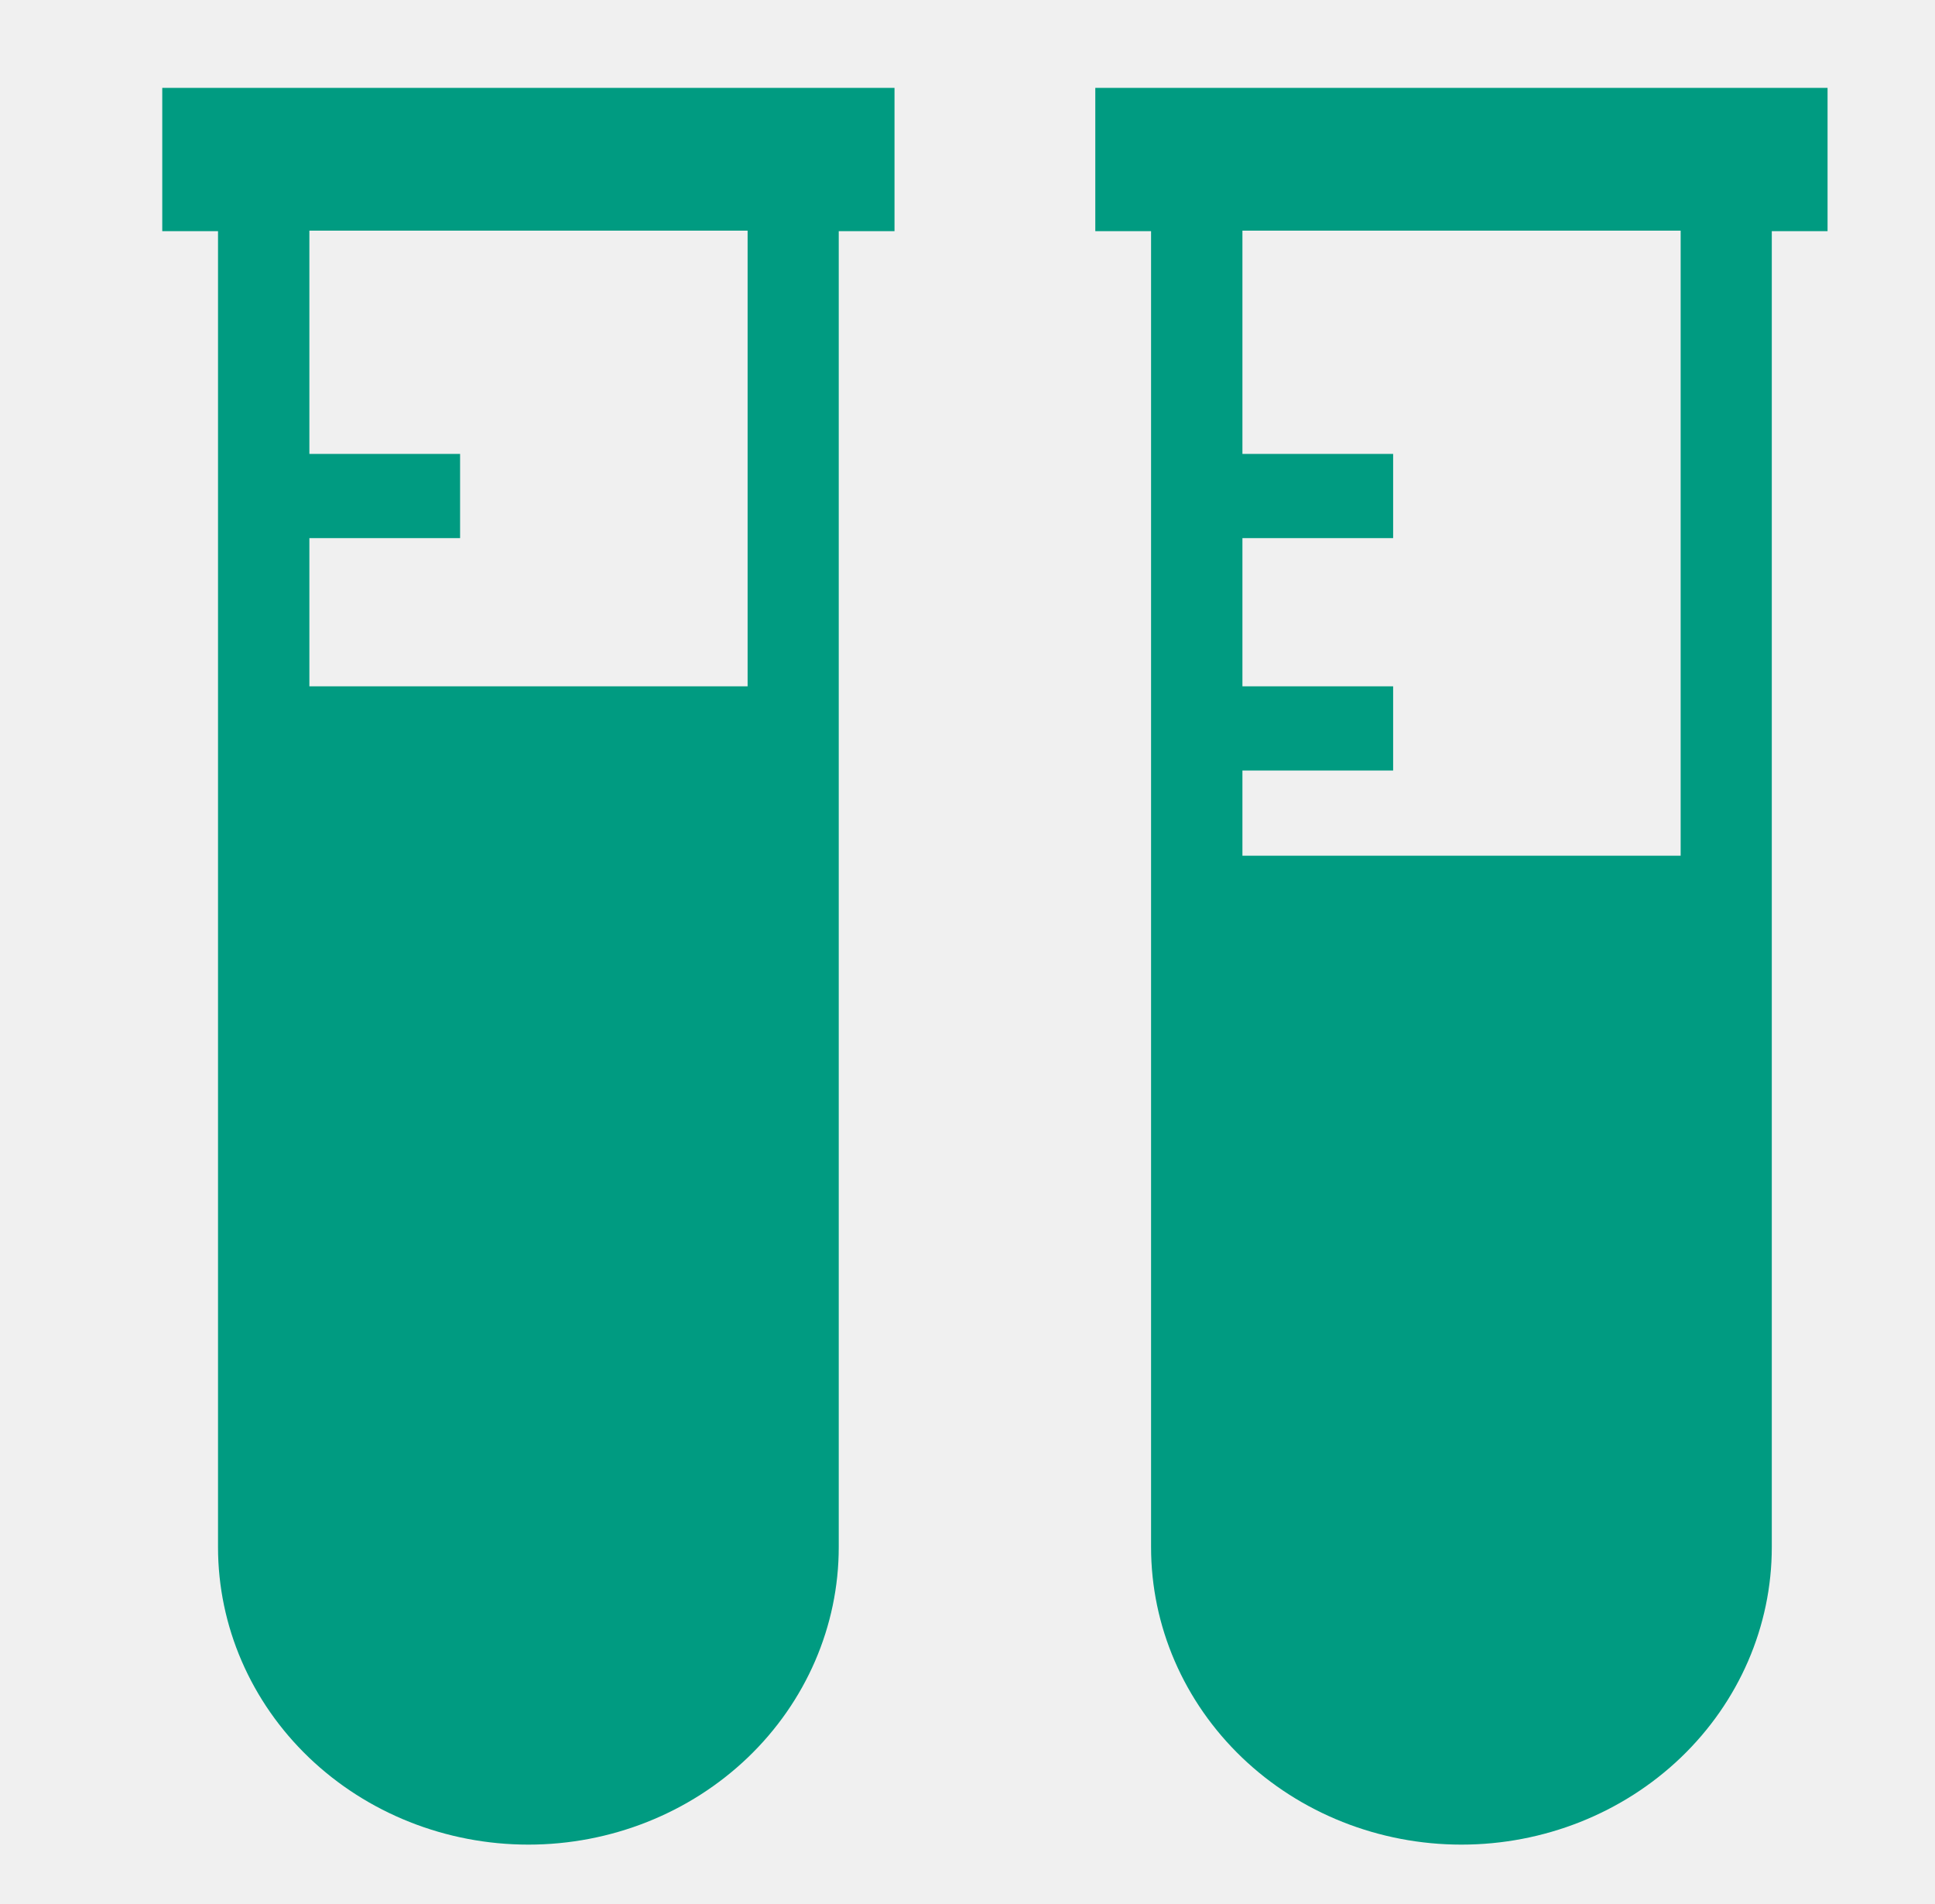
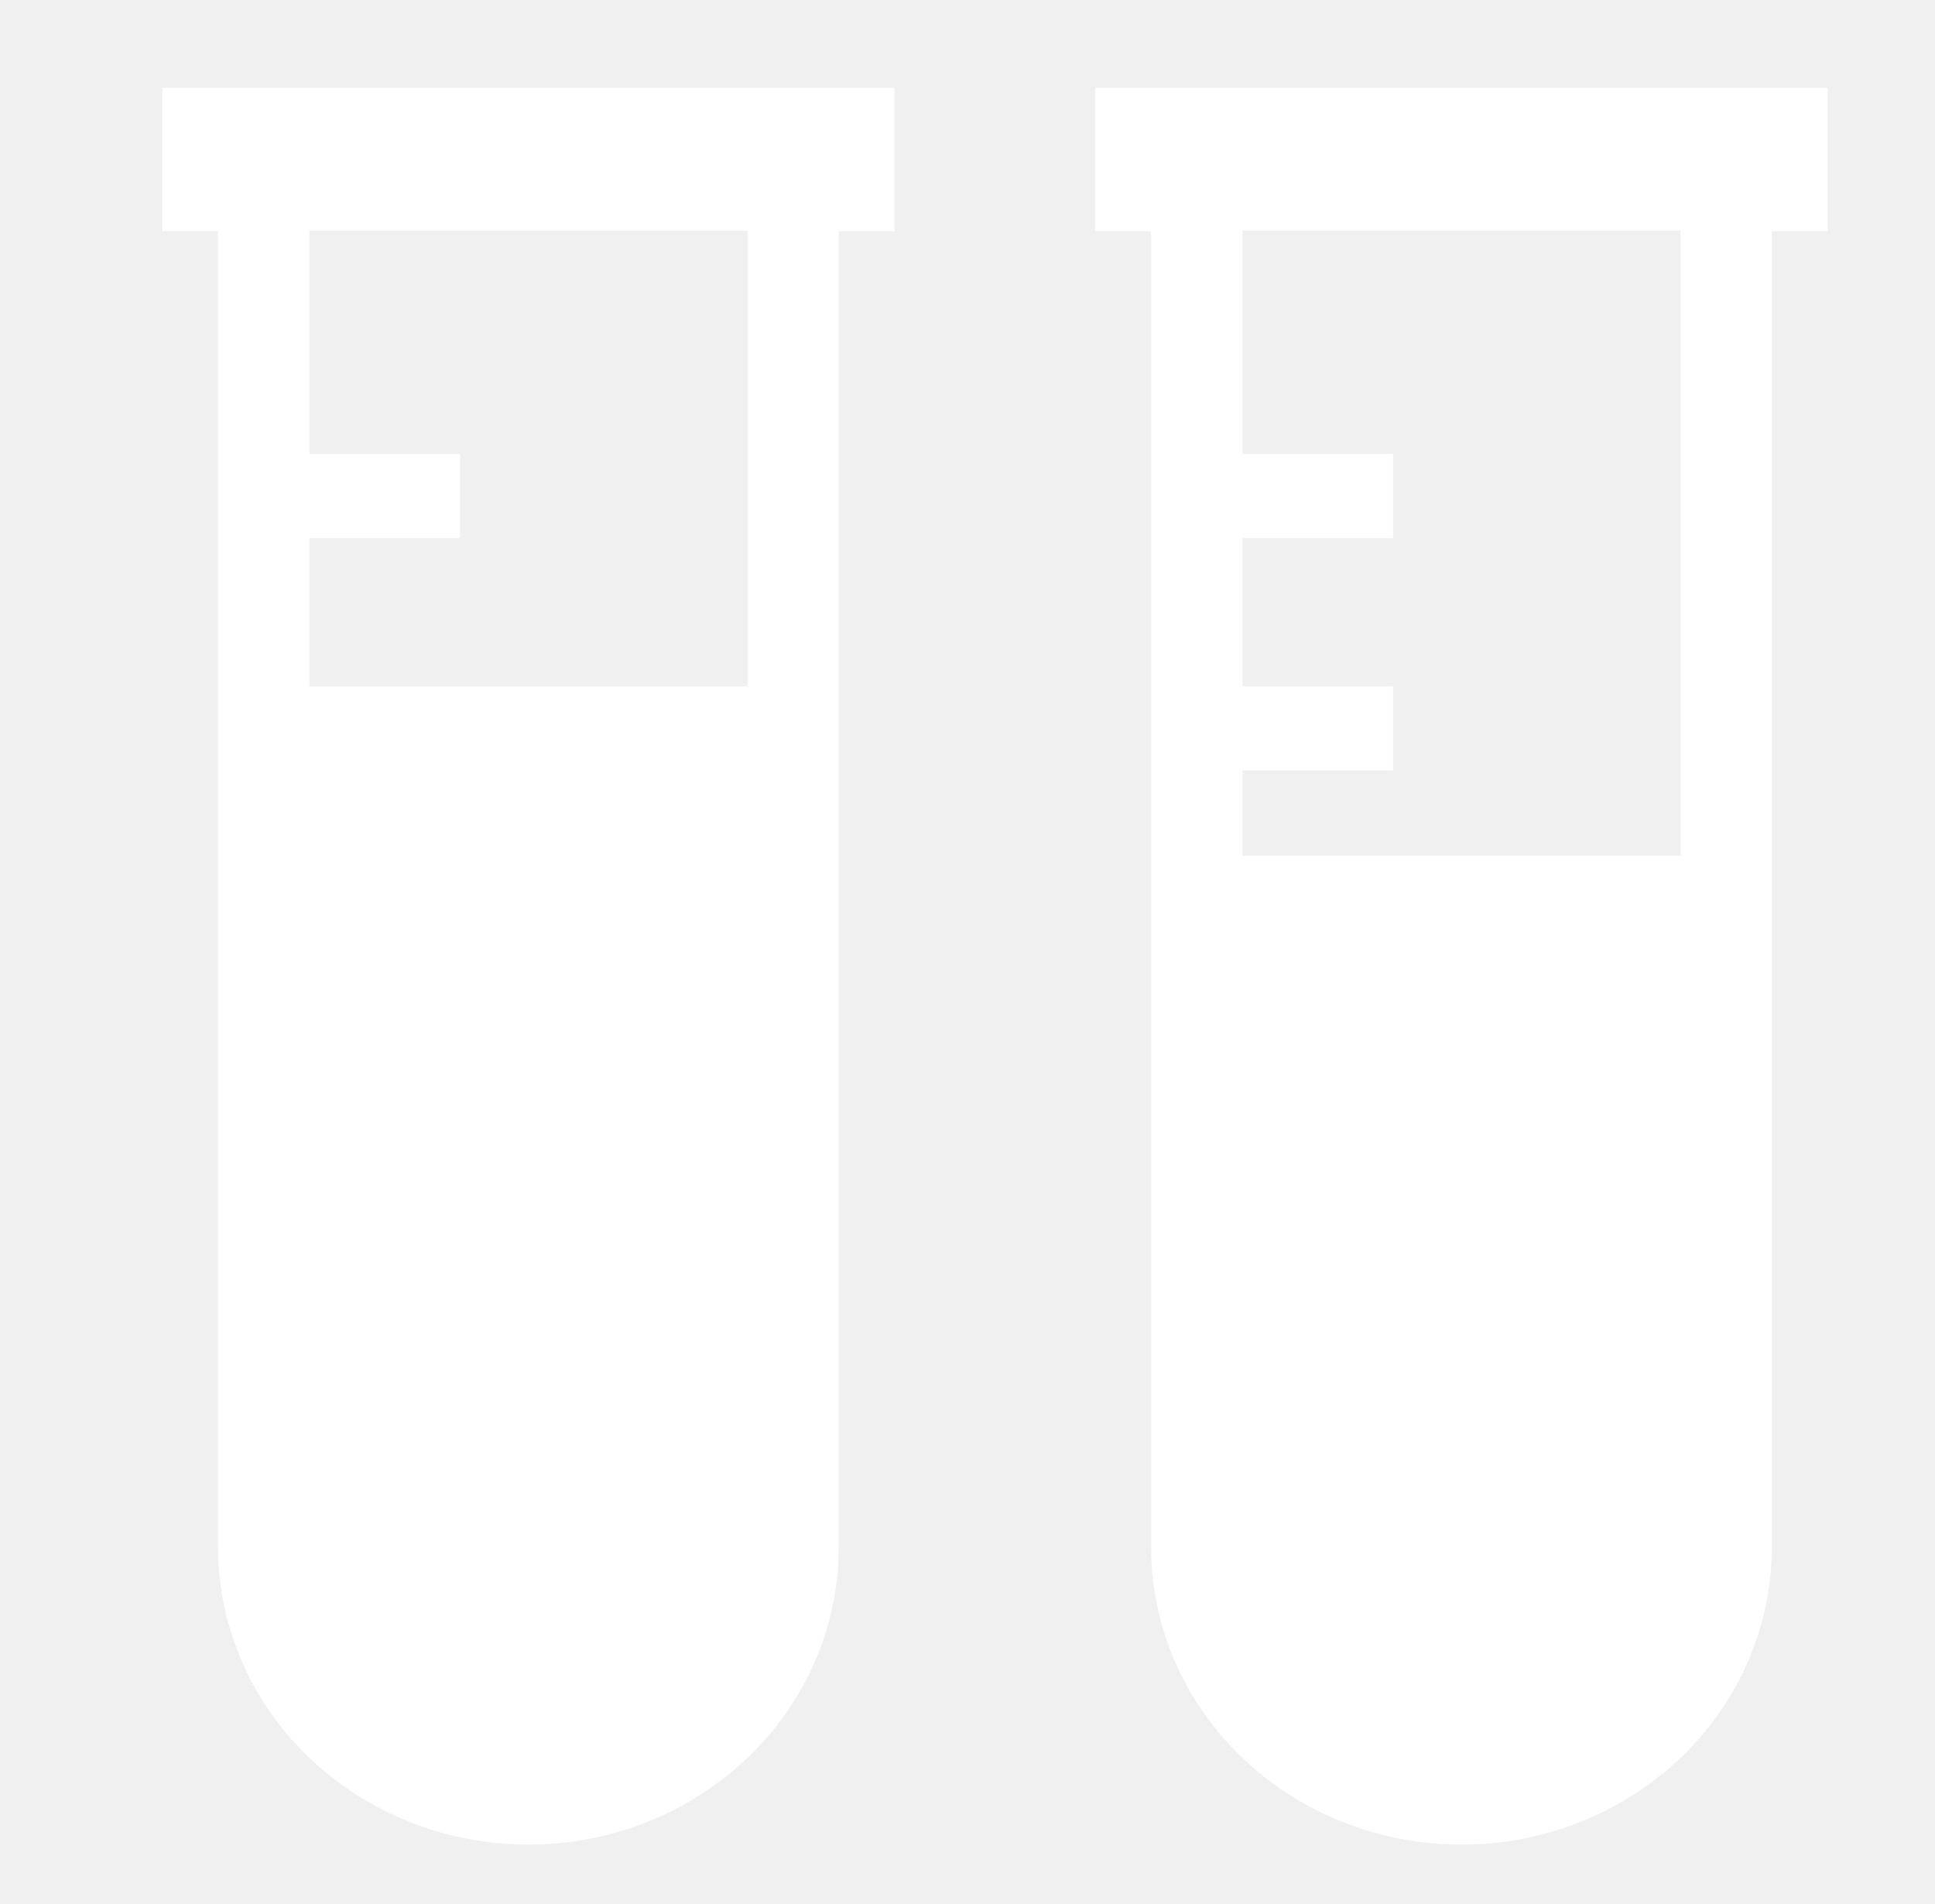
<svg xmlns="http://www.w3.org/2000/svg" width="61" height="60" viewBox="0 0 61 60" fill="none">
-   <path d="M34.529 2.77V7.288H36.287V48.776C36.287 51.262 37.318 53.647 39.153 55.406C40.988 57.164 43.476 58.152 46.071 58.152C48.666 58.152 51.154 57.164 52.989 55.406C54.824 53.647 55.855 51.262 55.855 48.776V7.288H57.613V2.77H34.529ZM52.982 26.977H39.167V24.291H43.918V21.637H39.167V16.964H43.918V14.31H39.167V7.272H52.982V26.977Z" fill="#009B81" />
-   <path d="M5.115 2.77V7.288H6.873V48.776C6.873 51.262 7.904 53.647 9.739 55.406C11.574 57.164 14.062 58.152 16.657 58.152C19.252 58.152 21.74 57.164 23.575 55.406C25.41 53.647 26.441 51.262 26.441 48.776V7.288H28.199V2.77H5.115ZM23.568 21.637H9.753V24.291H14.504V21.637H9.753V16.964H14.504V14.31H9.753V7.272H23.568V21.637Z" fill="#009B81" />
+   <path d="M34.529 2.77V7.288H36.287V48.776C36.287 51.262 37.318 53.647 39.153 55.406C40.988 57.164 43.476 58.152 46.071 58.152C48.666 58.152 51.154 57.164 52.989 55.406C54.824 53.647 55.855 51.262 55.855 48.776V7.288H57.613V2.77H34.529ZM52.982 26.977H39.167V24.291H43.918V21.637H39.167V16.964H43.918V14.31H39.167V7.272H52.982V26.977Z" fill="white" />
+   <path d="M5.115 2.77V7.288H6.873V48.776C6.873 51.262 7.904 53.647 9.739 55.406C11.574 57.164 14.062 58.152 16.657 58.152C19.252 58.152 21.74 57.164 23.575 55.406C25.41 53.647 26.441 51.262 26.441 48.776V7.288H28.199V2.77H5.115ZM23.568 21.637H9.753V24.291H14.504V21.637H9.753V16.964H14.504V14.31H9.753V7.272H23.568V21.637Z" fill="white" />
</svg>
